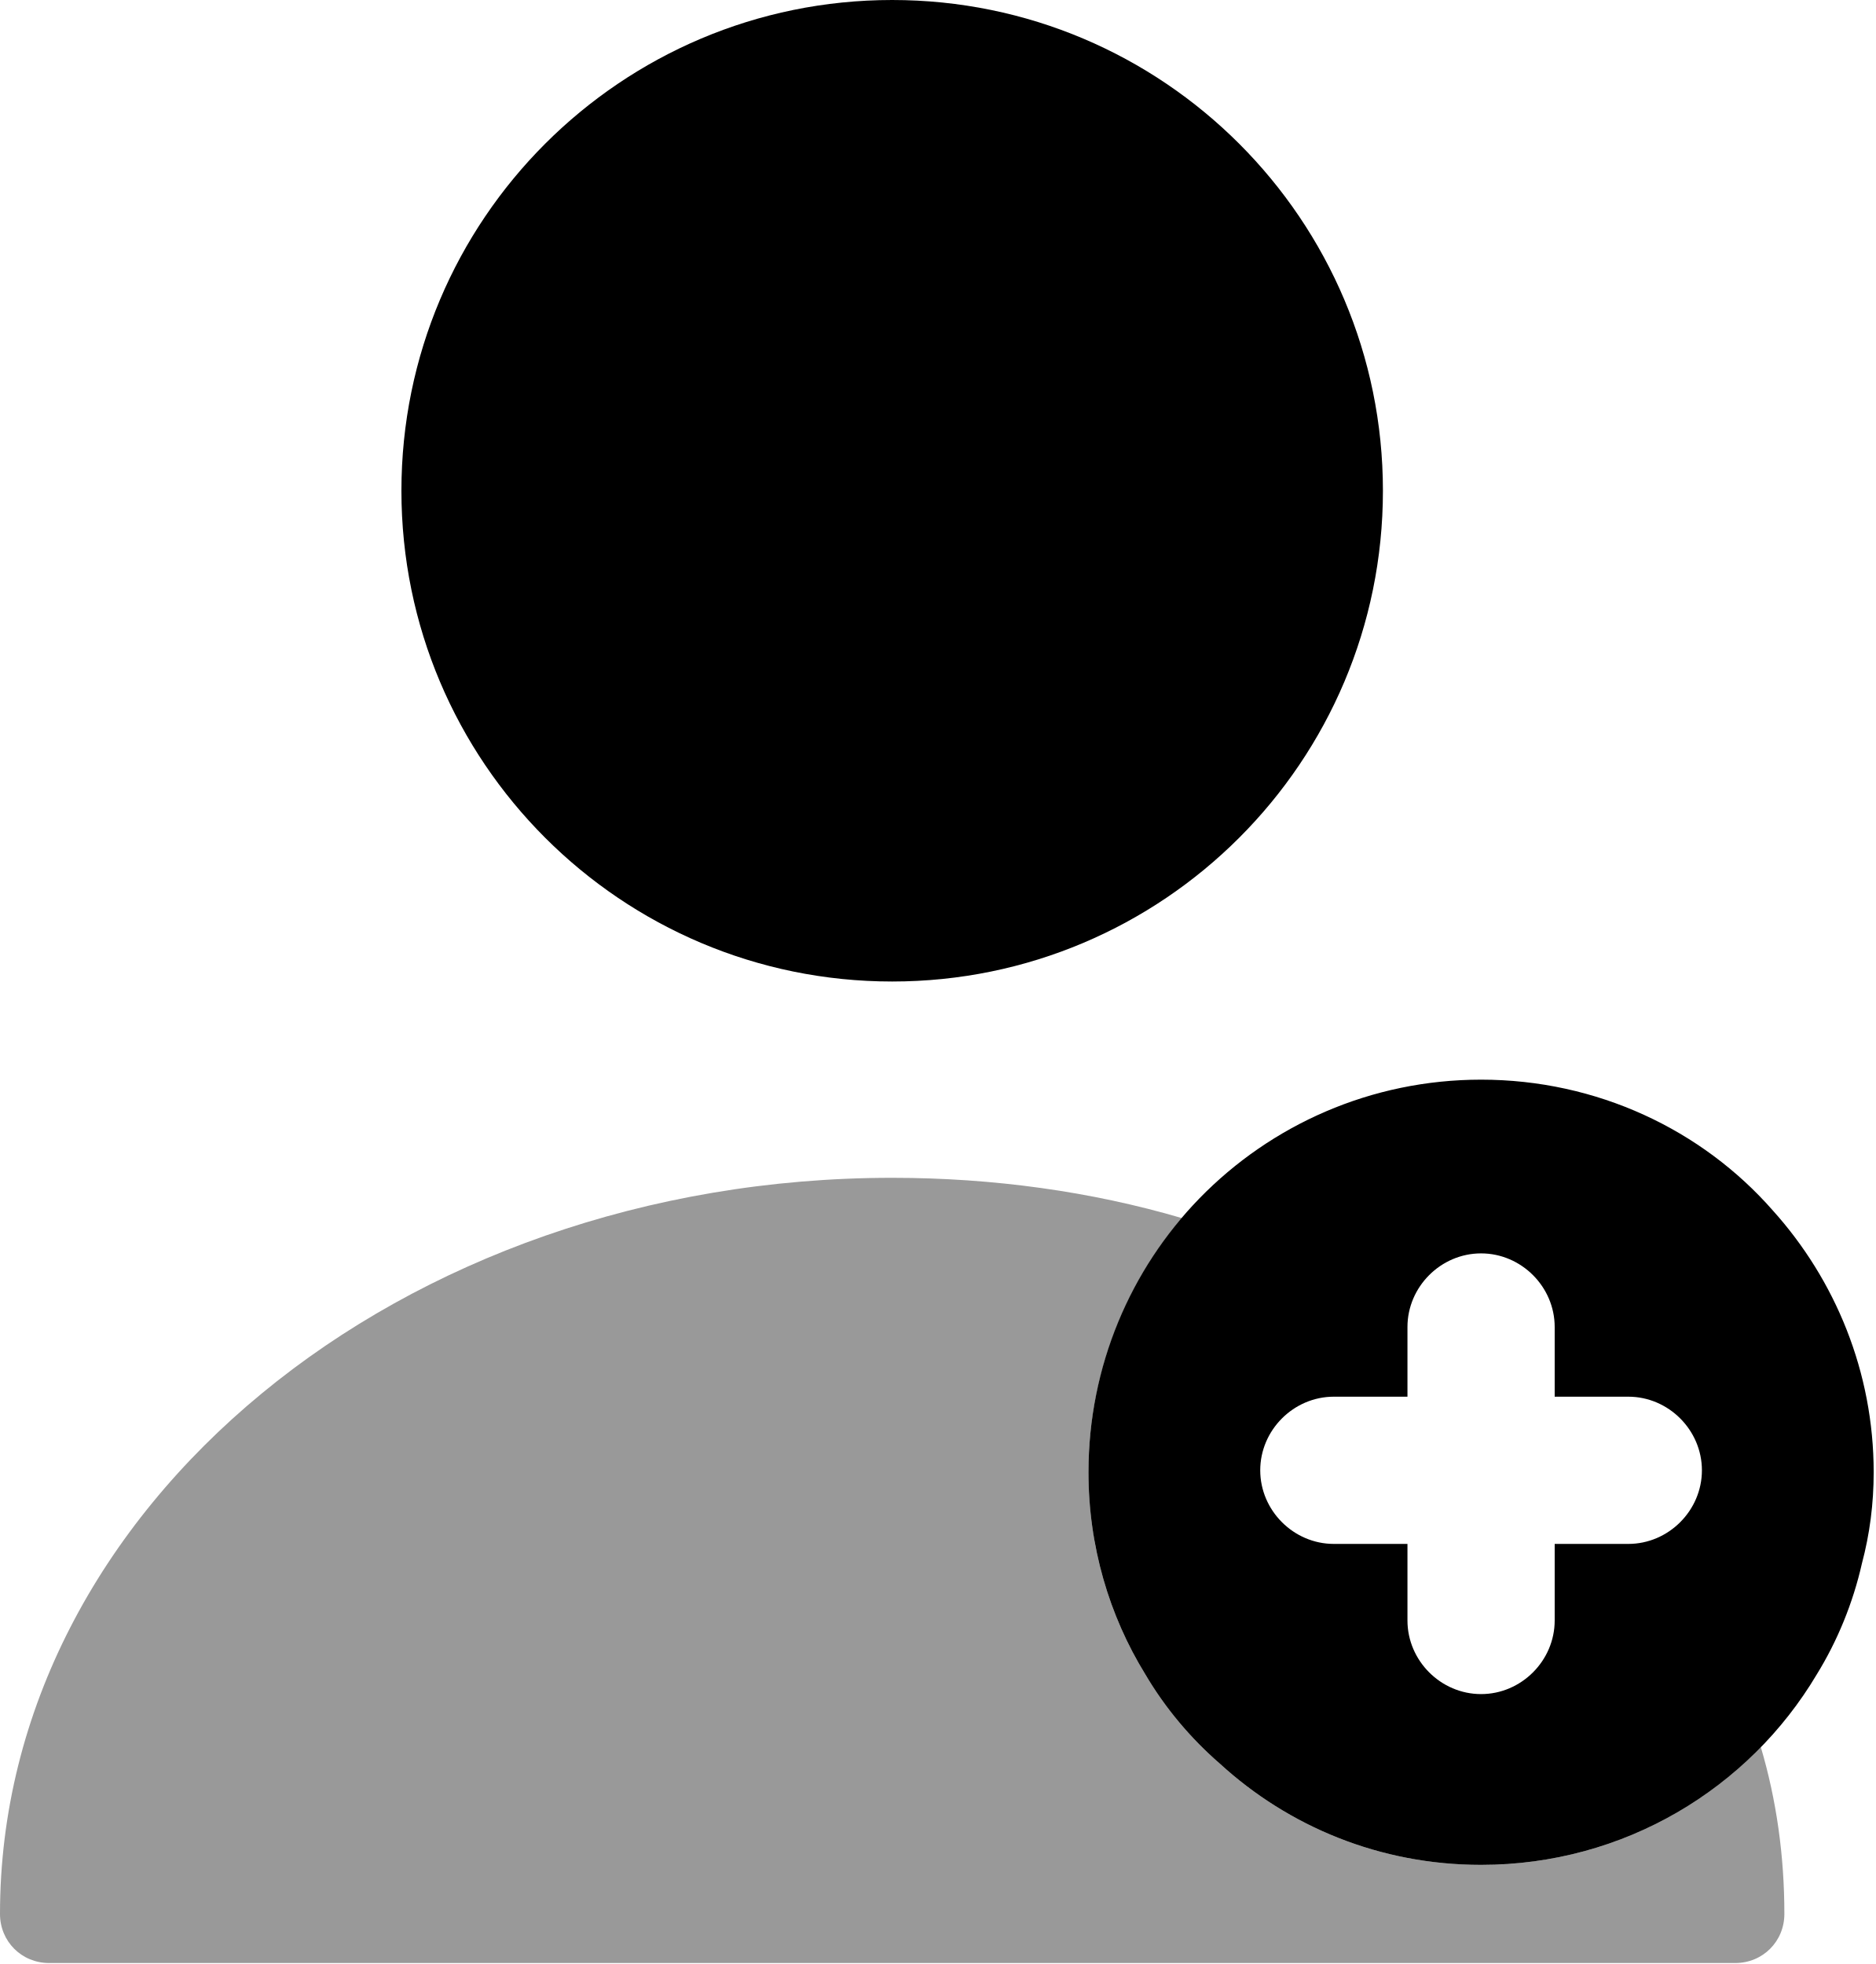
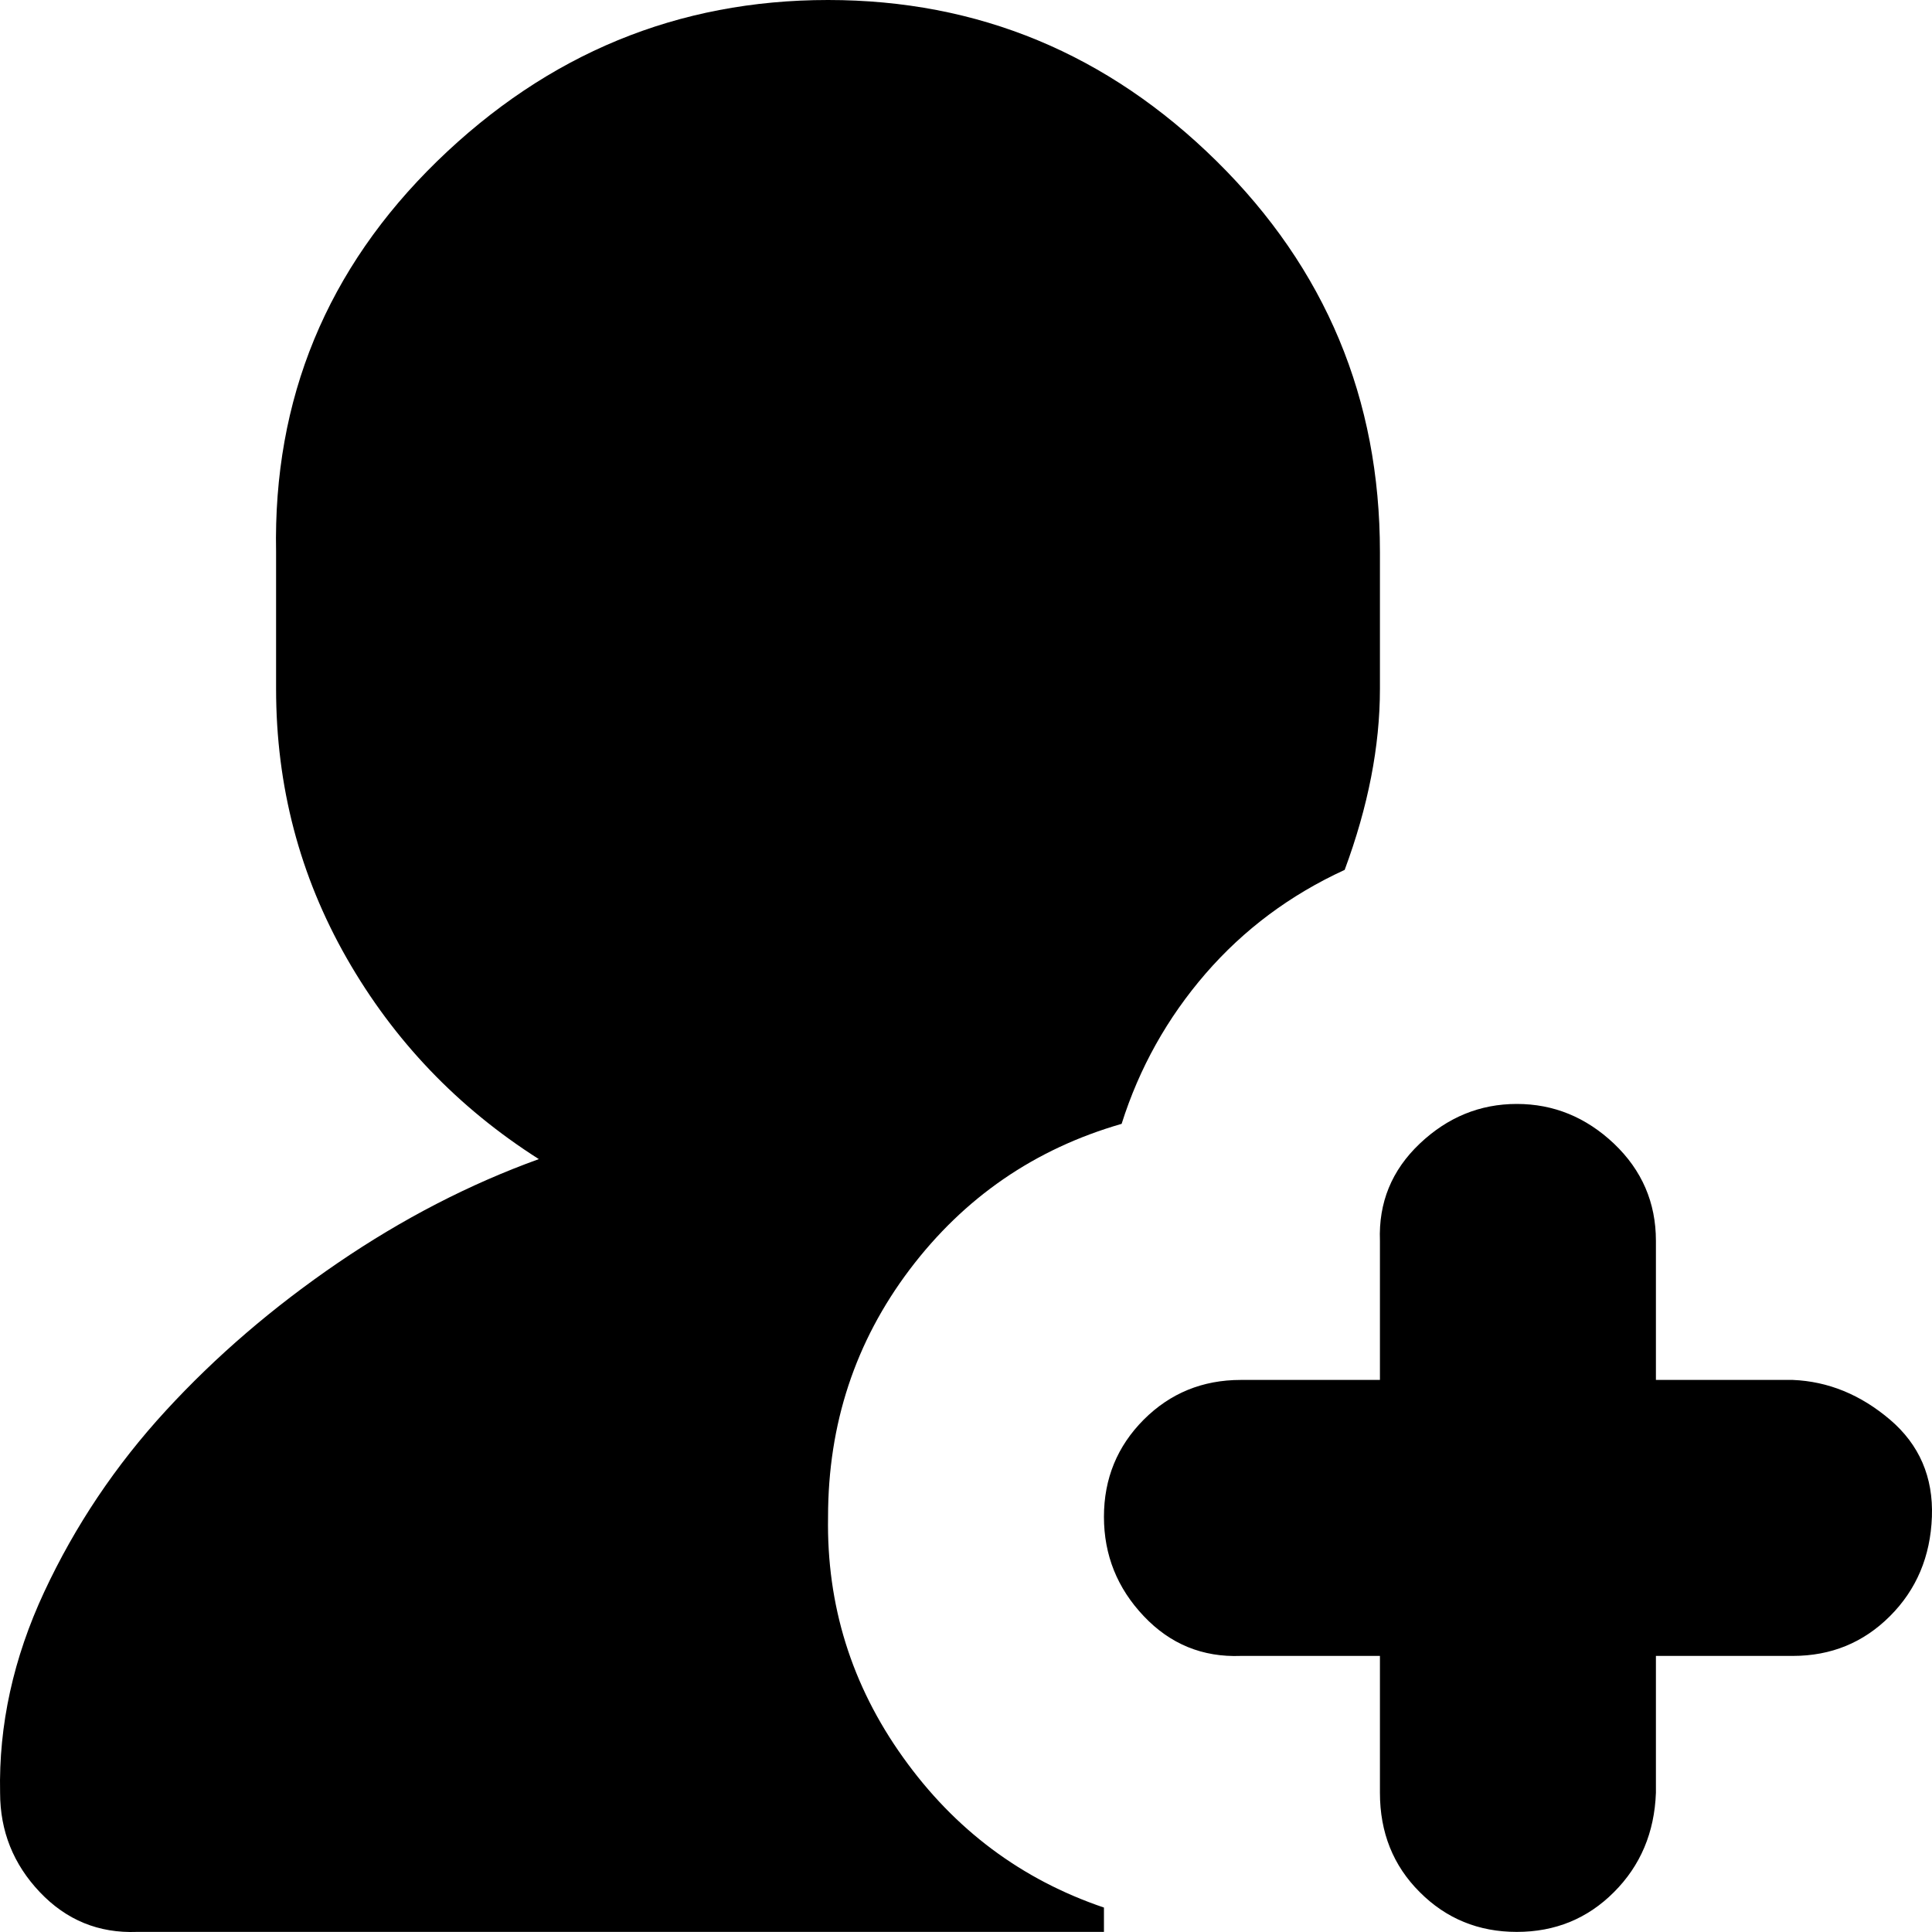
- <svg xmlns="http://www.w3.org/2000/svg" width="637" height="667" viewBox="0 0 637 667" fill="none">
-   <path d="M601.995 411C577.995 383.667 542.329 366.667 502.995 366.667C465.662 366.667 431.662 382 407.329 407C383.995 431 369.662 464 369.662 500C369.662 525 376.662 548.667 388.995 568.667C395.662 580 404.329 590.334 414.329 599C437.662 620.334 468.662 633.334 502.995 633.334C551.662 633.334 593.995 607.334 616.995 568.667C623.995 557.334 629.329 544.334 632.329 531C634.995 521 636.329 510.667 636.329 500C636.329 466 623.329 434.667 601.995 411ZM552.995 524.334H527.995V550.334C527.995 564 516.662 575.334 502.995 575.334C489.329 575.334 477.995 564 477.995 550.334V524.334H452.995C439.329 524.334 427.995 513 427.995 499.334C427.995 485.667 439.329 474.334 452.995 474.334H477.995V450.667C477.995 437 489.329 425.667 502.995 425.667C516.662 425.667 527.995 437 527.995 450.667V474.334H552.995C566.662 474.334 577.995 485.667 577.995 499.334C577.995 513 566.662 524.334 552.995 524.334Z" fill="currentColor" />
-   <path opacity="0.4" d="M605.998 650C605.998 659.333 598.665 666.667 589.331 666.667H16.667C7.333 666.667 0 659.333 0 650C0 512 136 400 303.001 400C337.335 400 370.668 404.667 401.335 413.667C381.668 437 369.668 467.333 369.668 500C369.668 525 376.665 548.667 388.998 568.667C395.665 580 404.331 590.333 414.331 599C437.665 620.333 468.668 633.333 503.001 633.333C540.335 633.333 574.001 618 598.001 593.333C603.335 611.333 605.998 630.333 605.998 650Z" fill="currentColor" />
-   <path d="M302.995 333.333C395.041 333.333 469.661 258.714 469.661 166.667C469.661 74.619 395.041 0 302.995 0C210.947 0 136.328 74.619 136.328 166.667C136.328 258.714 210.947 333.333 302.995 333.333Z" fill="currentColor" />
+ <svg xmlns="http://www.w3.org/2000/svg" width="20" height="20" viewBox="0 0 20 20" fill="none">
+   <path d="M0.001 18.559C0.001 18.955 0.138 19.298 0.412 19.587C0.687 19.877 1.022 20.014 1.418 19.999H11.428V19.747C10.575 19.458 9.882 18.94 9.349 18.193C8.815 17.447 8.556 16.616 8.572 15.702C8.572 14.742 8.853 13.889 9.417 13.142C9.981 12.396 10.712 11.893 11.611 11.634C11.794 11.055 12.084 10.537 12.48 10.079C12.876 9.622 13.356 9.264 13.92 9.005C14.163 8.35 14.285 7.725 14.285 7.131V5.714C14.285 4.129 13.722 2.781 12.594 1.668C11.466 0.556 10.126 0 8.572 0C7.017 0 5.669 0.556 4.526 1.668C3.384 2.781 2.827 4.129 2.858 5.714V7.131C2.858 8.137 3.102 9.066 3.589 9.919C4.077 10.773 4.74 11.466 5.578 11.999C4.861 12.258 4.168 12.616 3.498 13.073C2.827 13.531 2.233 14.041 1.715 14.605C1.197 15.169 0.778 15.793 0.458 16.479C0.138 17.165 -0.014 17.858 0.001 18.559ZM11.428 15.702C11.428 16.098 11.566 16.441 11.84 16.73C12.114 17.02 12.449 17.157 12.845 17.142H14.285V18.559C14.285 18.97 14.422 19.313 14.697 19.587C14.971 19.862 15.306 19.999 15.702 19.999C16.098 19.999 16.434 19.862 16.708 19.587C16.982 19.313 17.127 18.97 17.142 18.559V17.142H18.559C18.955 17.142 19.29 17.005 19.565 16.73C19.839 16.456 19.984 16.113 19.999 15.702C20.014 15.291 19.869 14.955 19.565 14.696C19.26 14.437 18.925 14.3 18.559 14.285H17.142V12.845C17.142 12.449 16.997 12.114 16.708 11.839C16.418 11.565 16.083 11.428 15.702 11.428C15.321 11.428 14.986 11.565 14.697 11.839C14.407 12.114 14.27 12.449 14.285 12.845V14.285H12.845C12.449 14.285 12.114 14.422 11.84 14.696C11.566 14.971 11.428 15.306 11.428 15.702Z" fill="currentColor" />
</svg>
